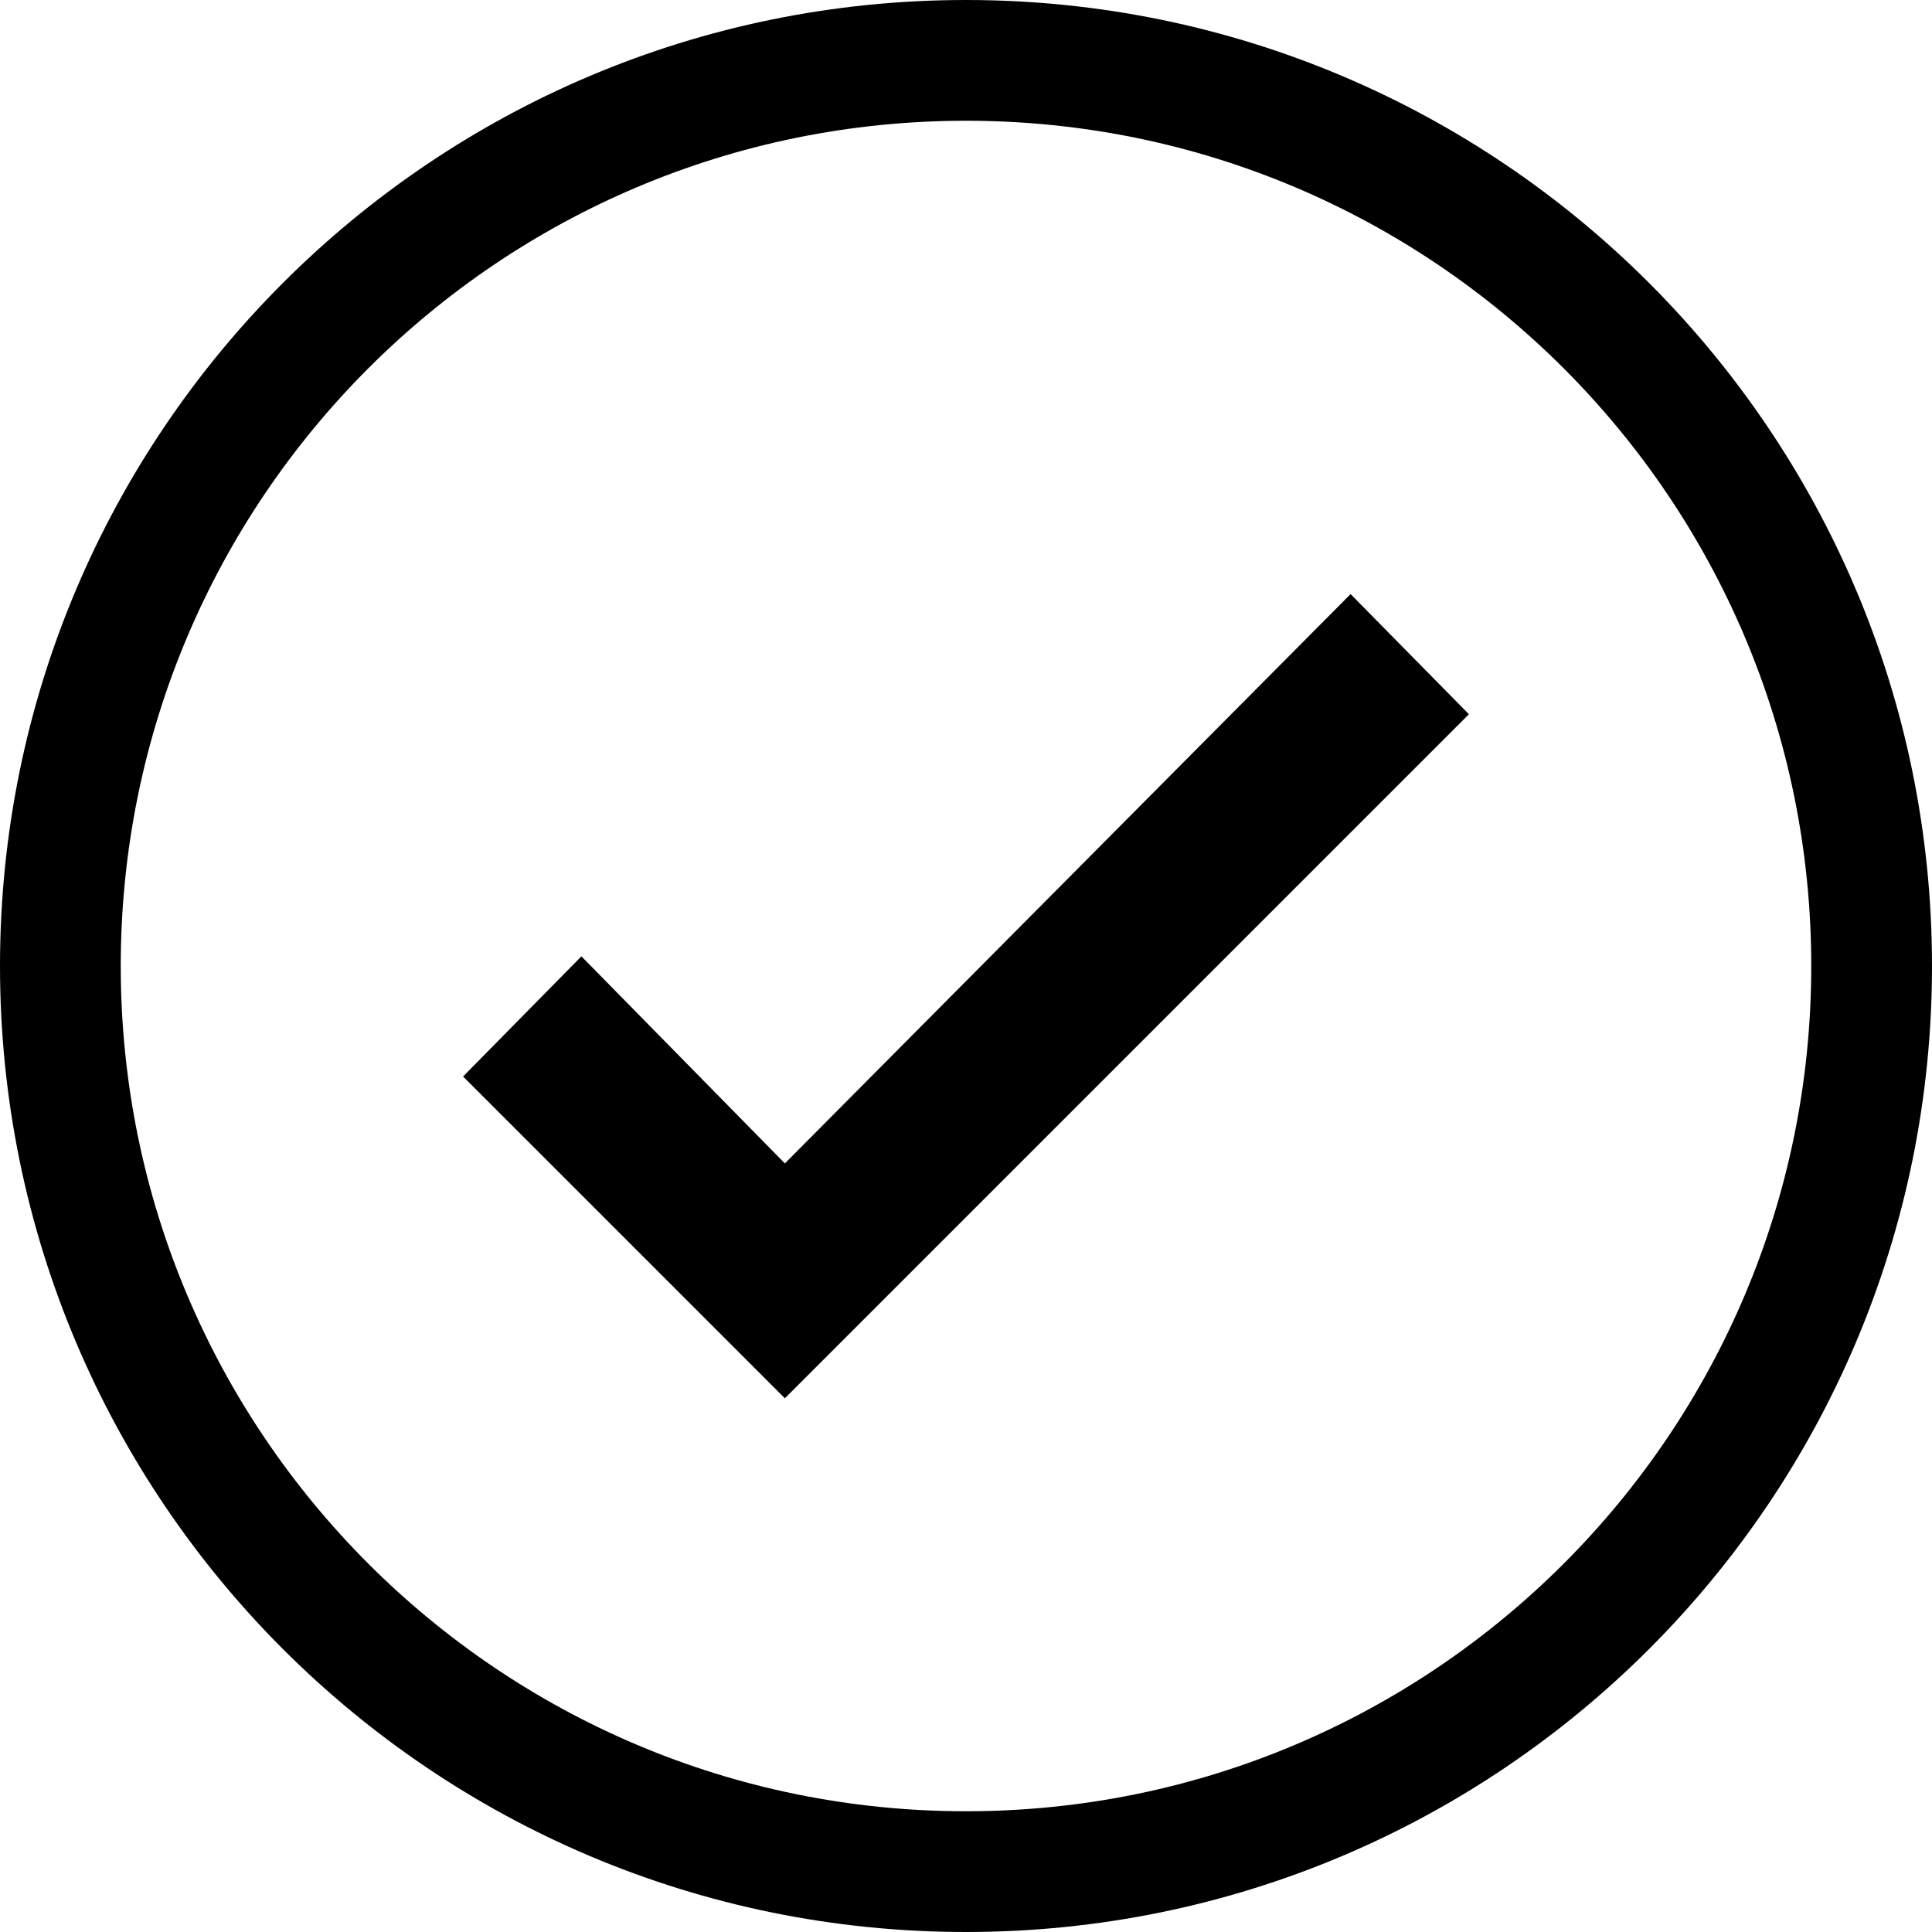
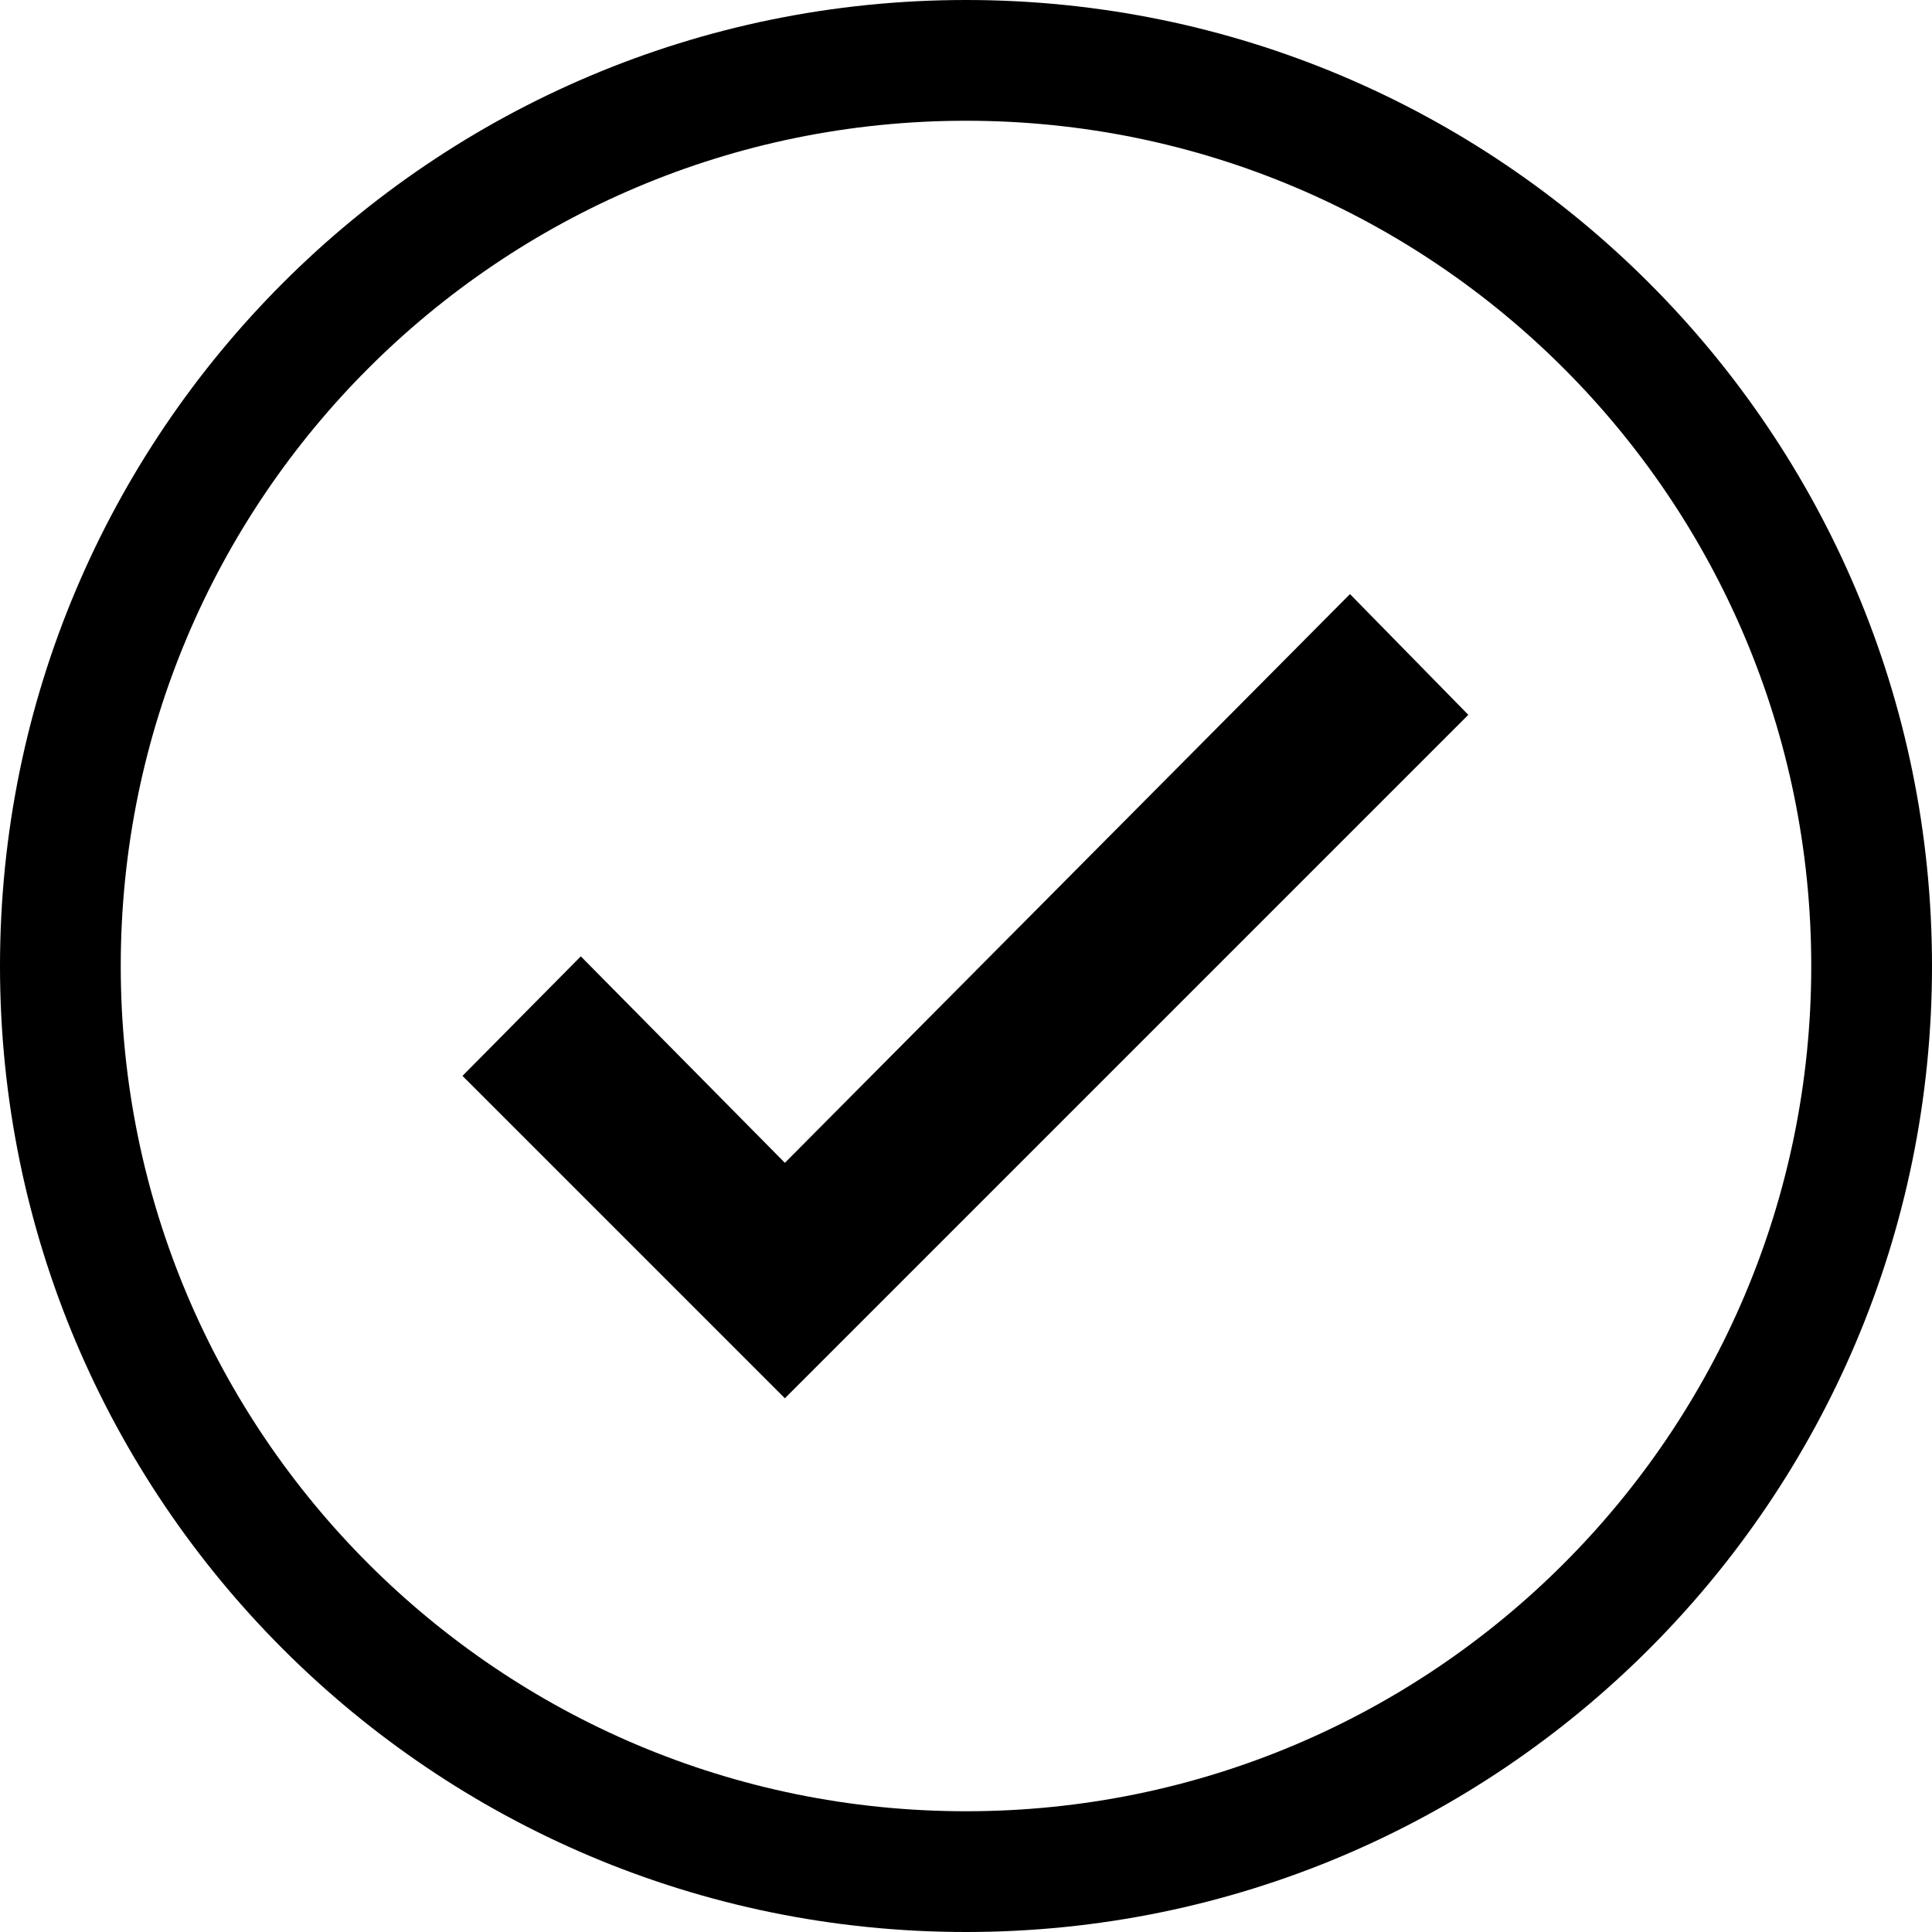
- <svg xmlns="http://www.w3.org/2000/svg" viewBox="0 0 32 32">
-   <path d="M16,0A16,16,0,1,0,32,16,16,16,0,0,0,16,0Zm0,30A14,14,0,1,1,30,16,14,14,0,0,1,16,30Z" />
-   <polygon points="13 19.27 9.63 15.84 7.67 17.83 13 23.16 24.33 11.83 22.37 9.84 13 19.27" />
+ <svg xmlns="http://www.w3.org/2000/svg" viewBox="0 0 16 16">
+   <path d="M8,0a8,8,0,1,0,8,8A8,8,0,0,0,8,0ZM8,15a7,7,0,1,1,7-7A7,7,0,0,1,8,15Z" />
+   <polygon points="6.5 9.63 4.81 7.92 3.83 8.91 6.5 11.58 12.16 5.92 11.18 4.92 6.5 9.63" />
</svg>
